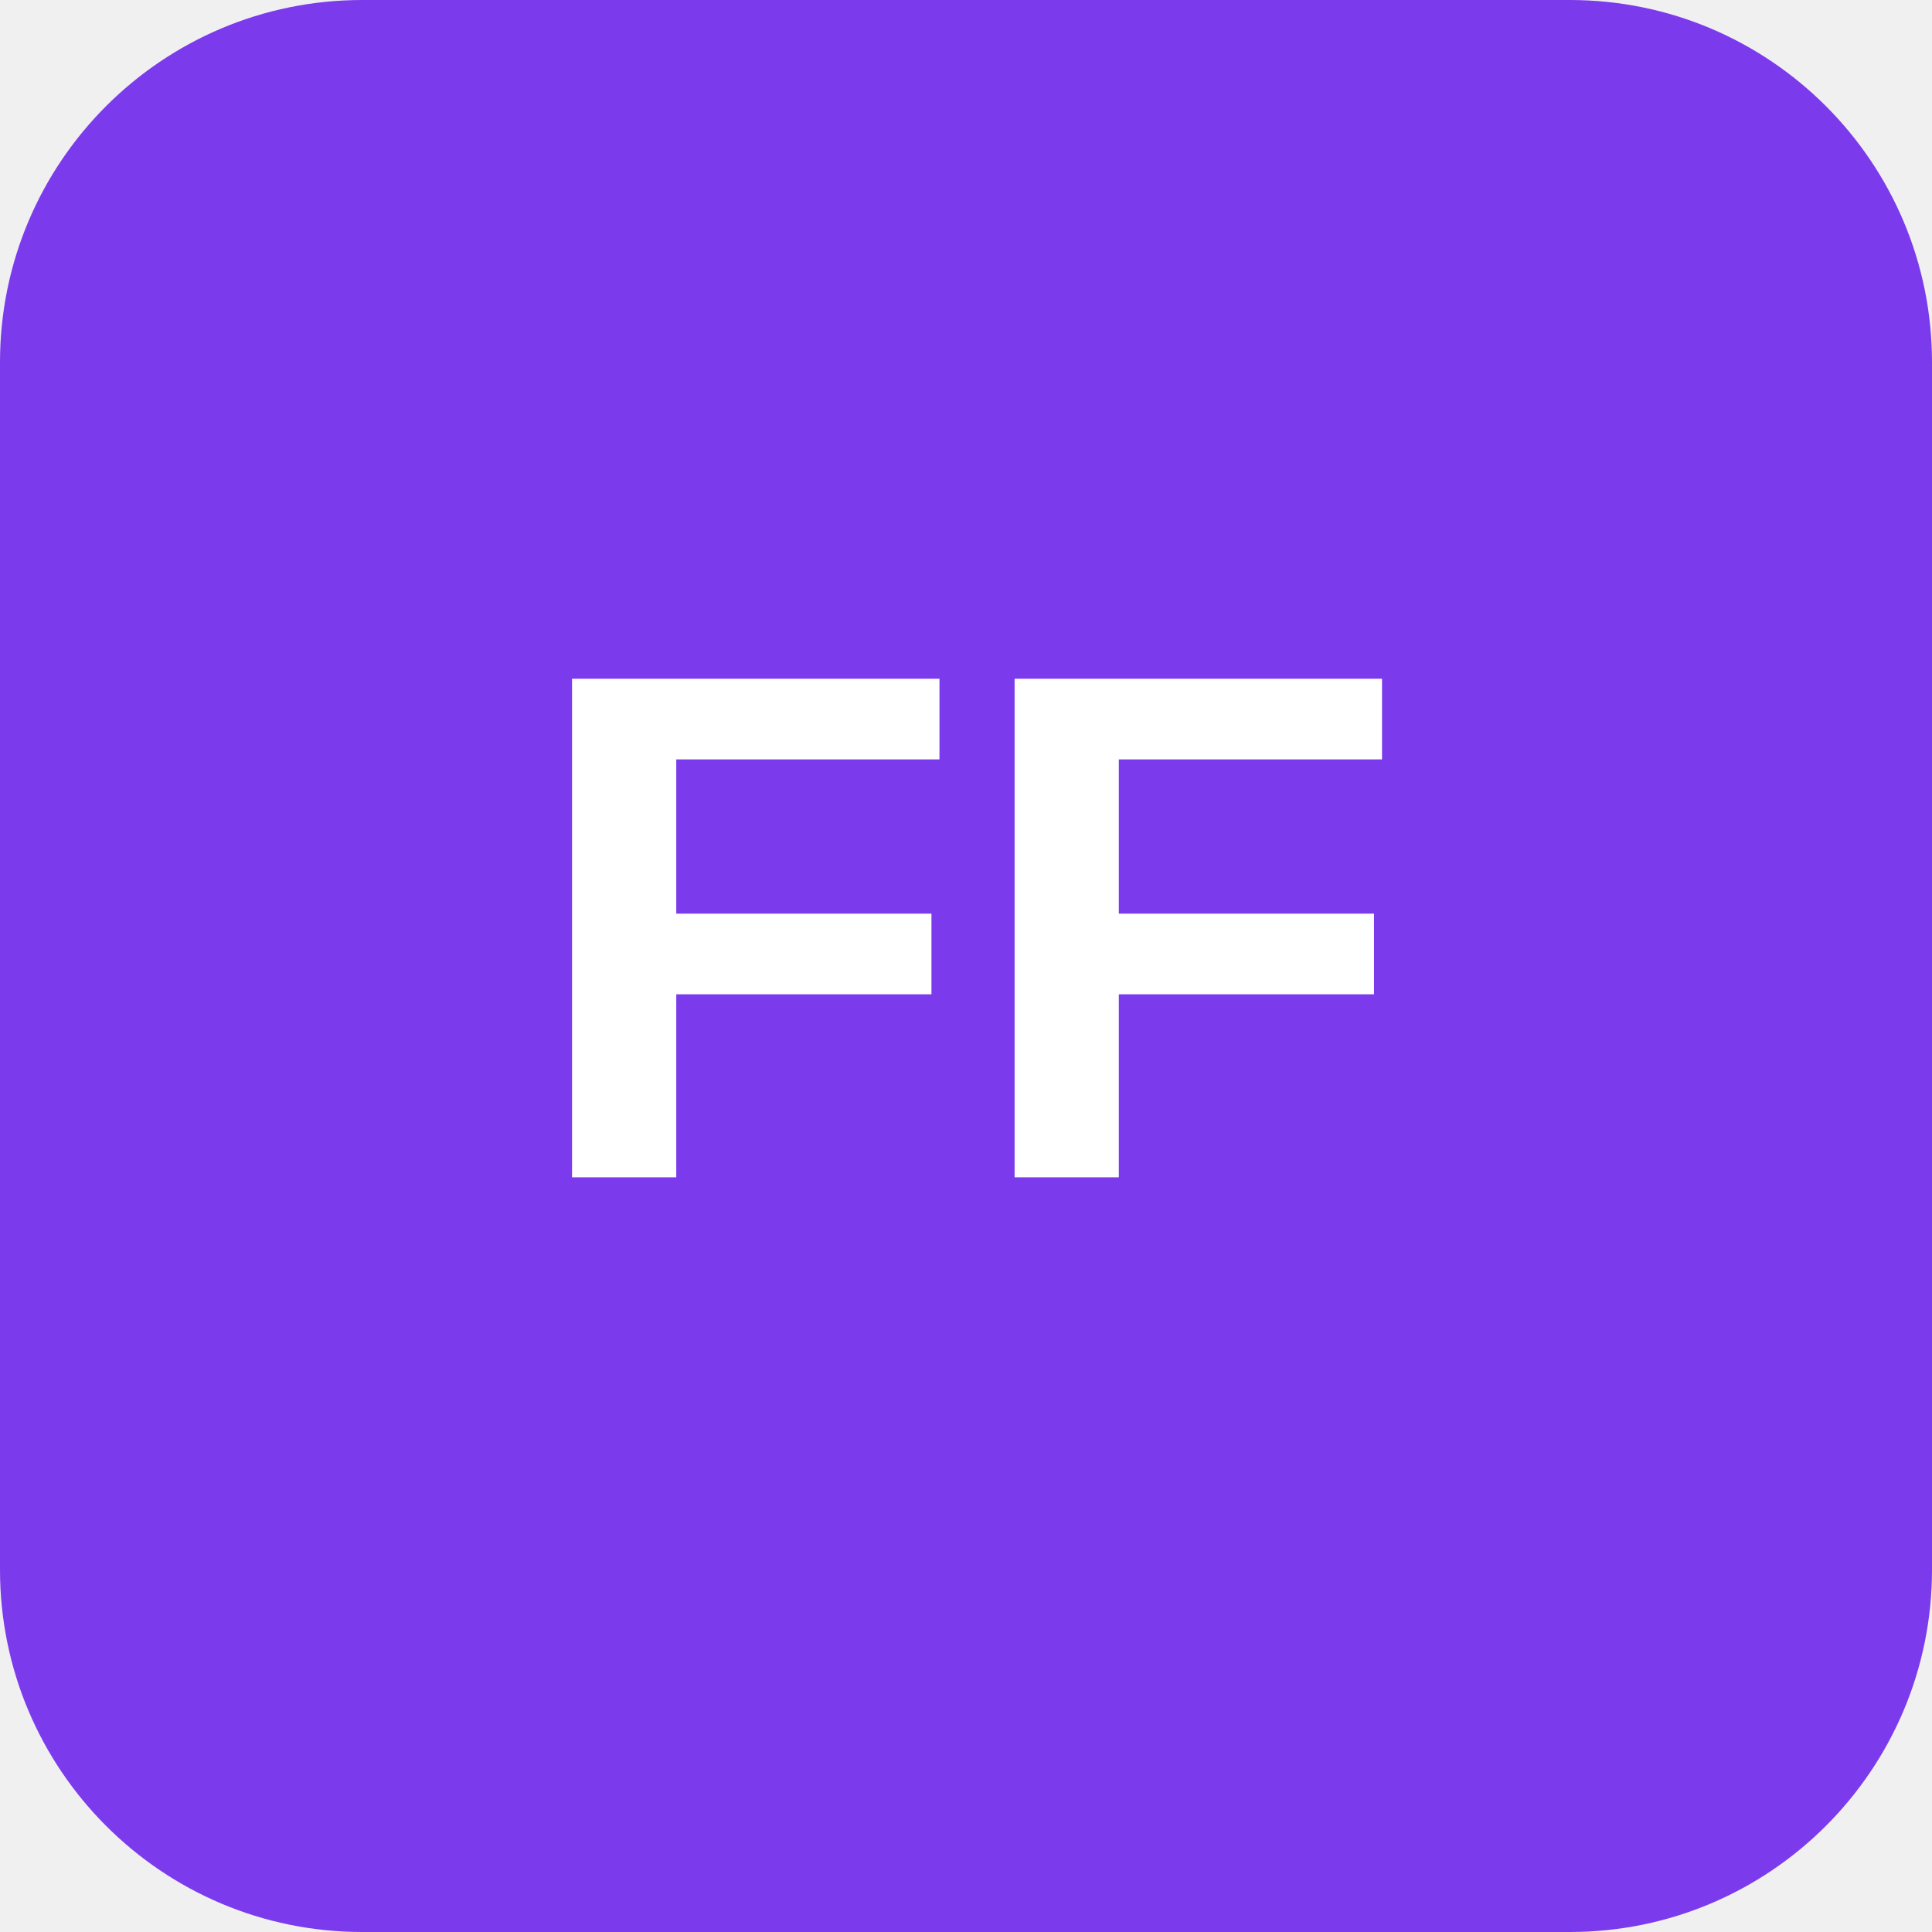
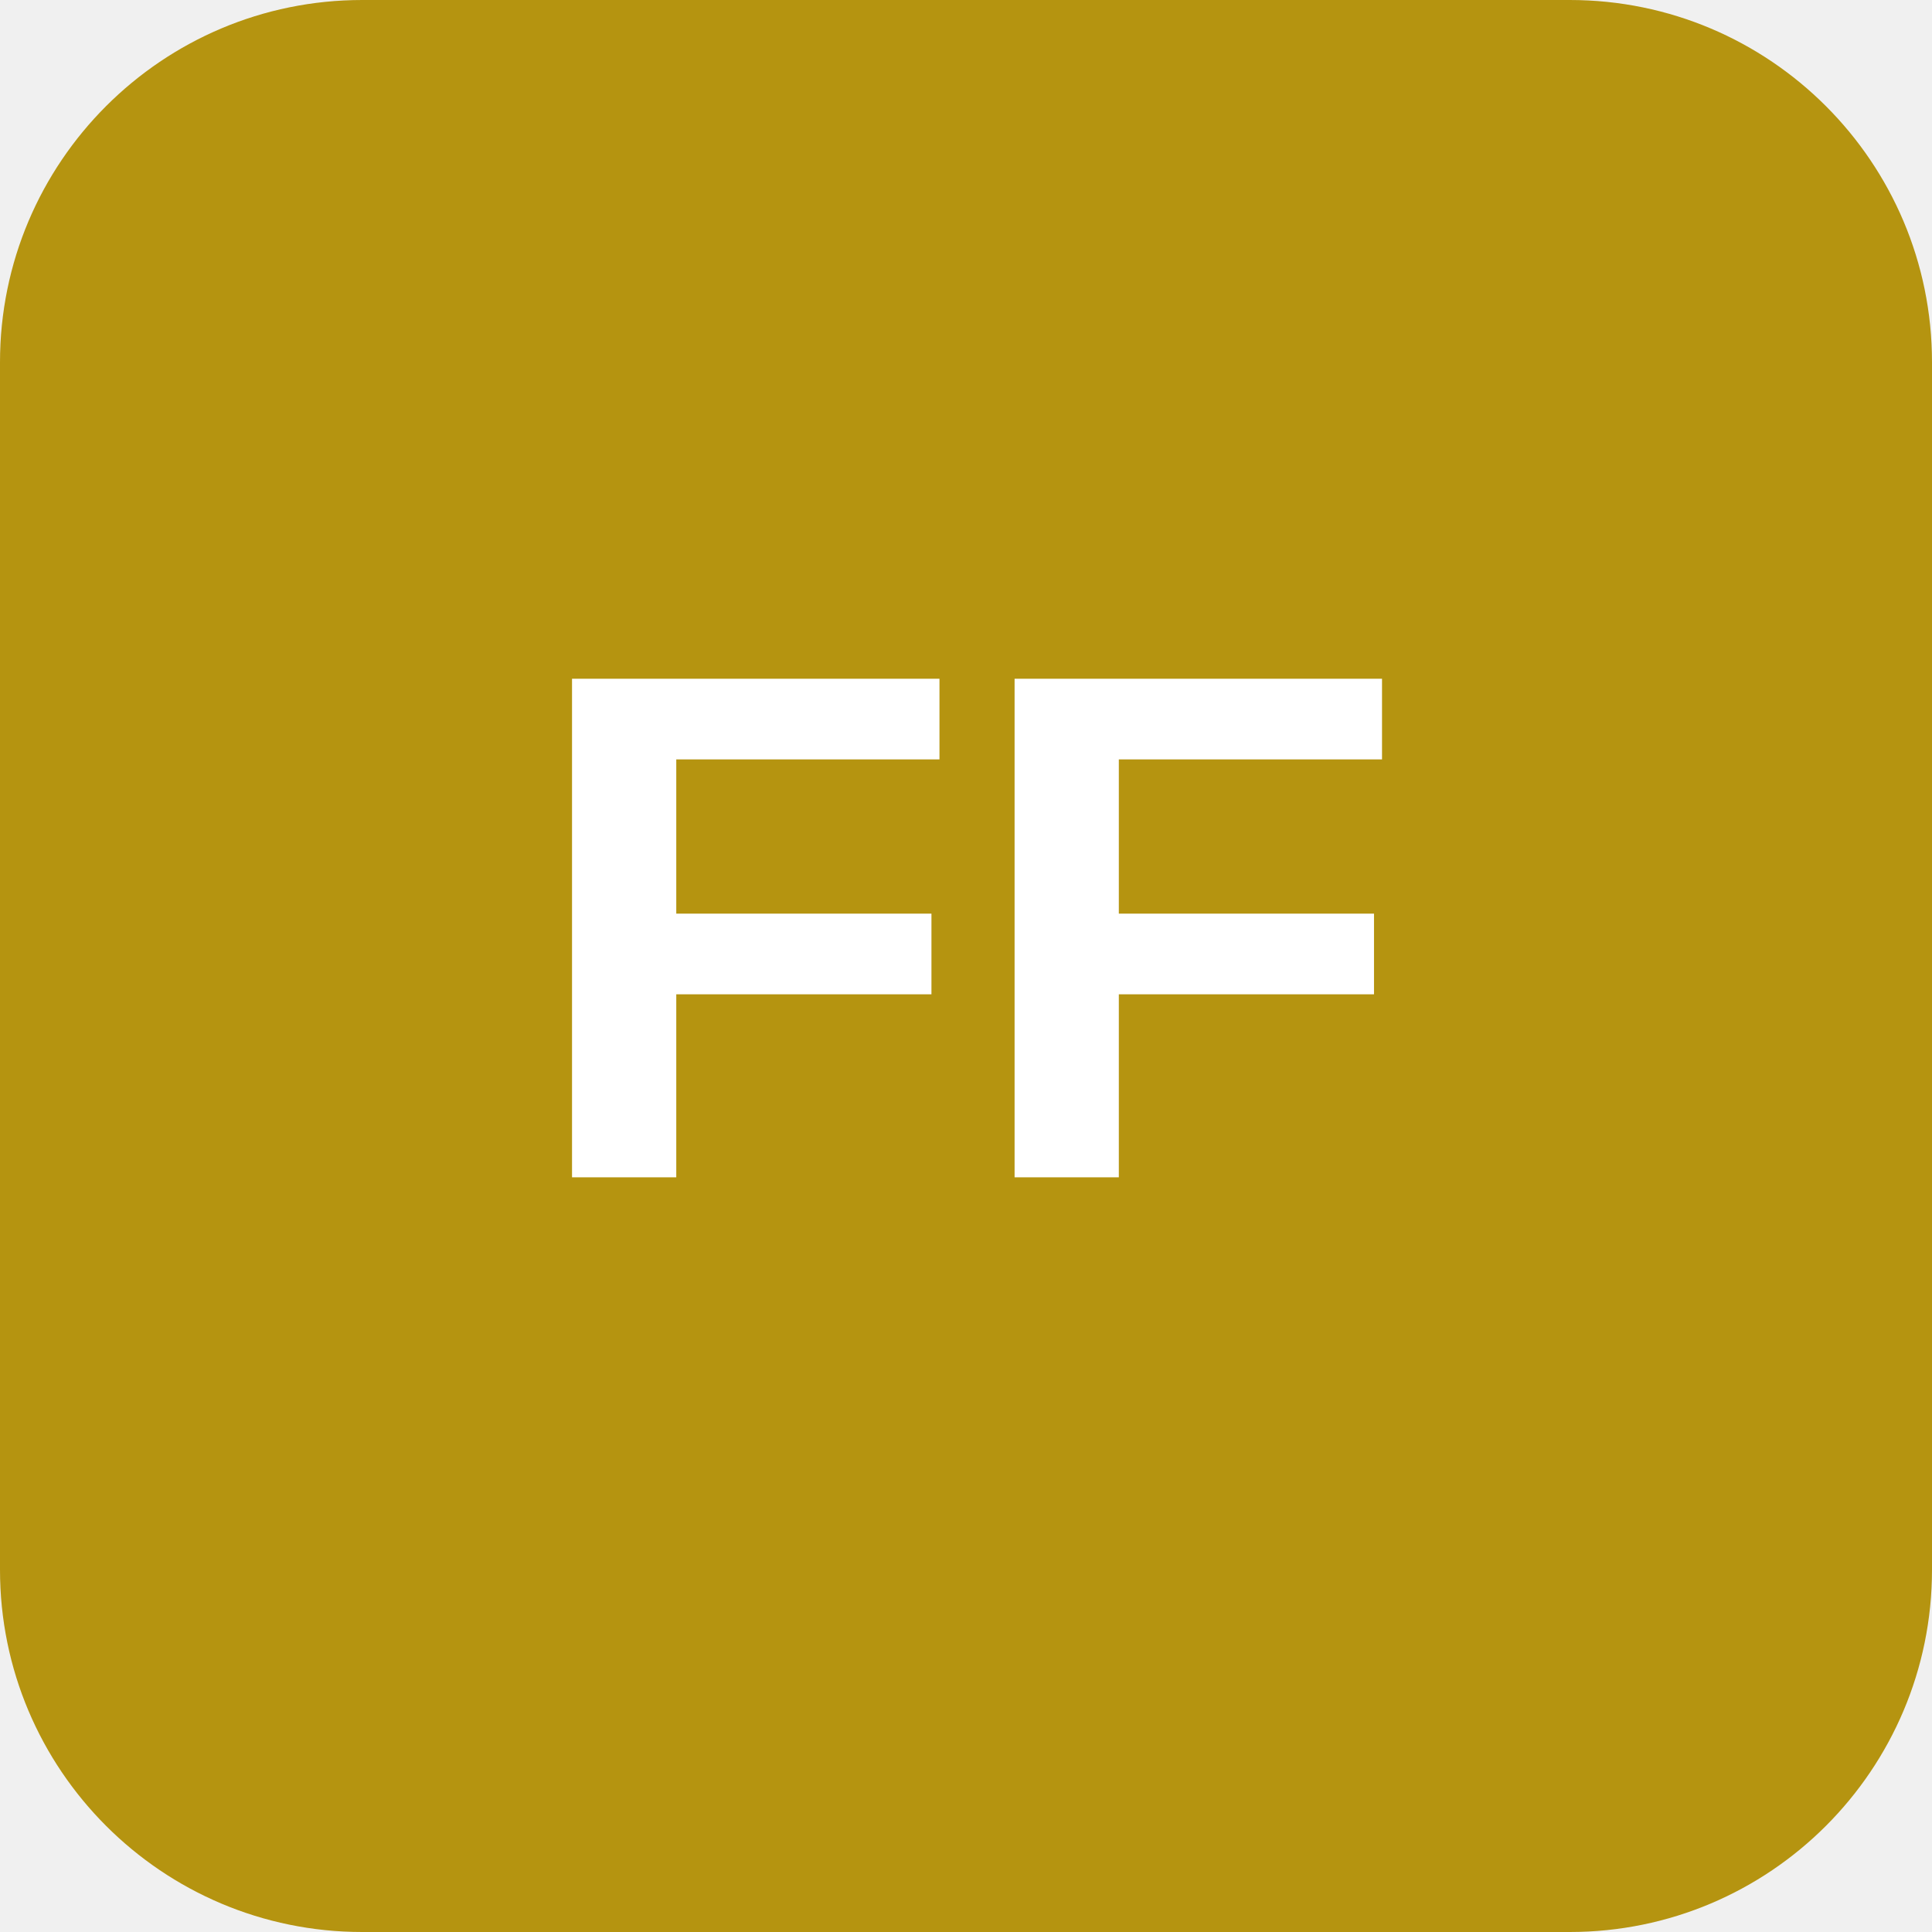
<svg xmlns="http://www.w3.org/2000/svg" width="128" height="128" viewBox="0 0 128 128">
-   <rect width="128" height="128" rx="24" fill="#7c3aed" />
+   <rect width="128" height="128" rx="24" fill="#B59410" />
  <text x="64" y="78" text-anchor="middle" fill="#fff" font-size="48" font-family="Arial, sans-serif" font-weight="700">FF</text>
</svg>
